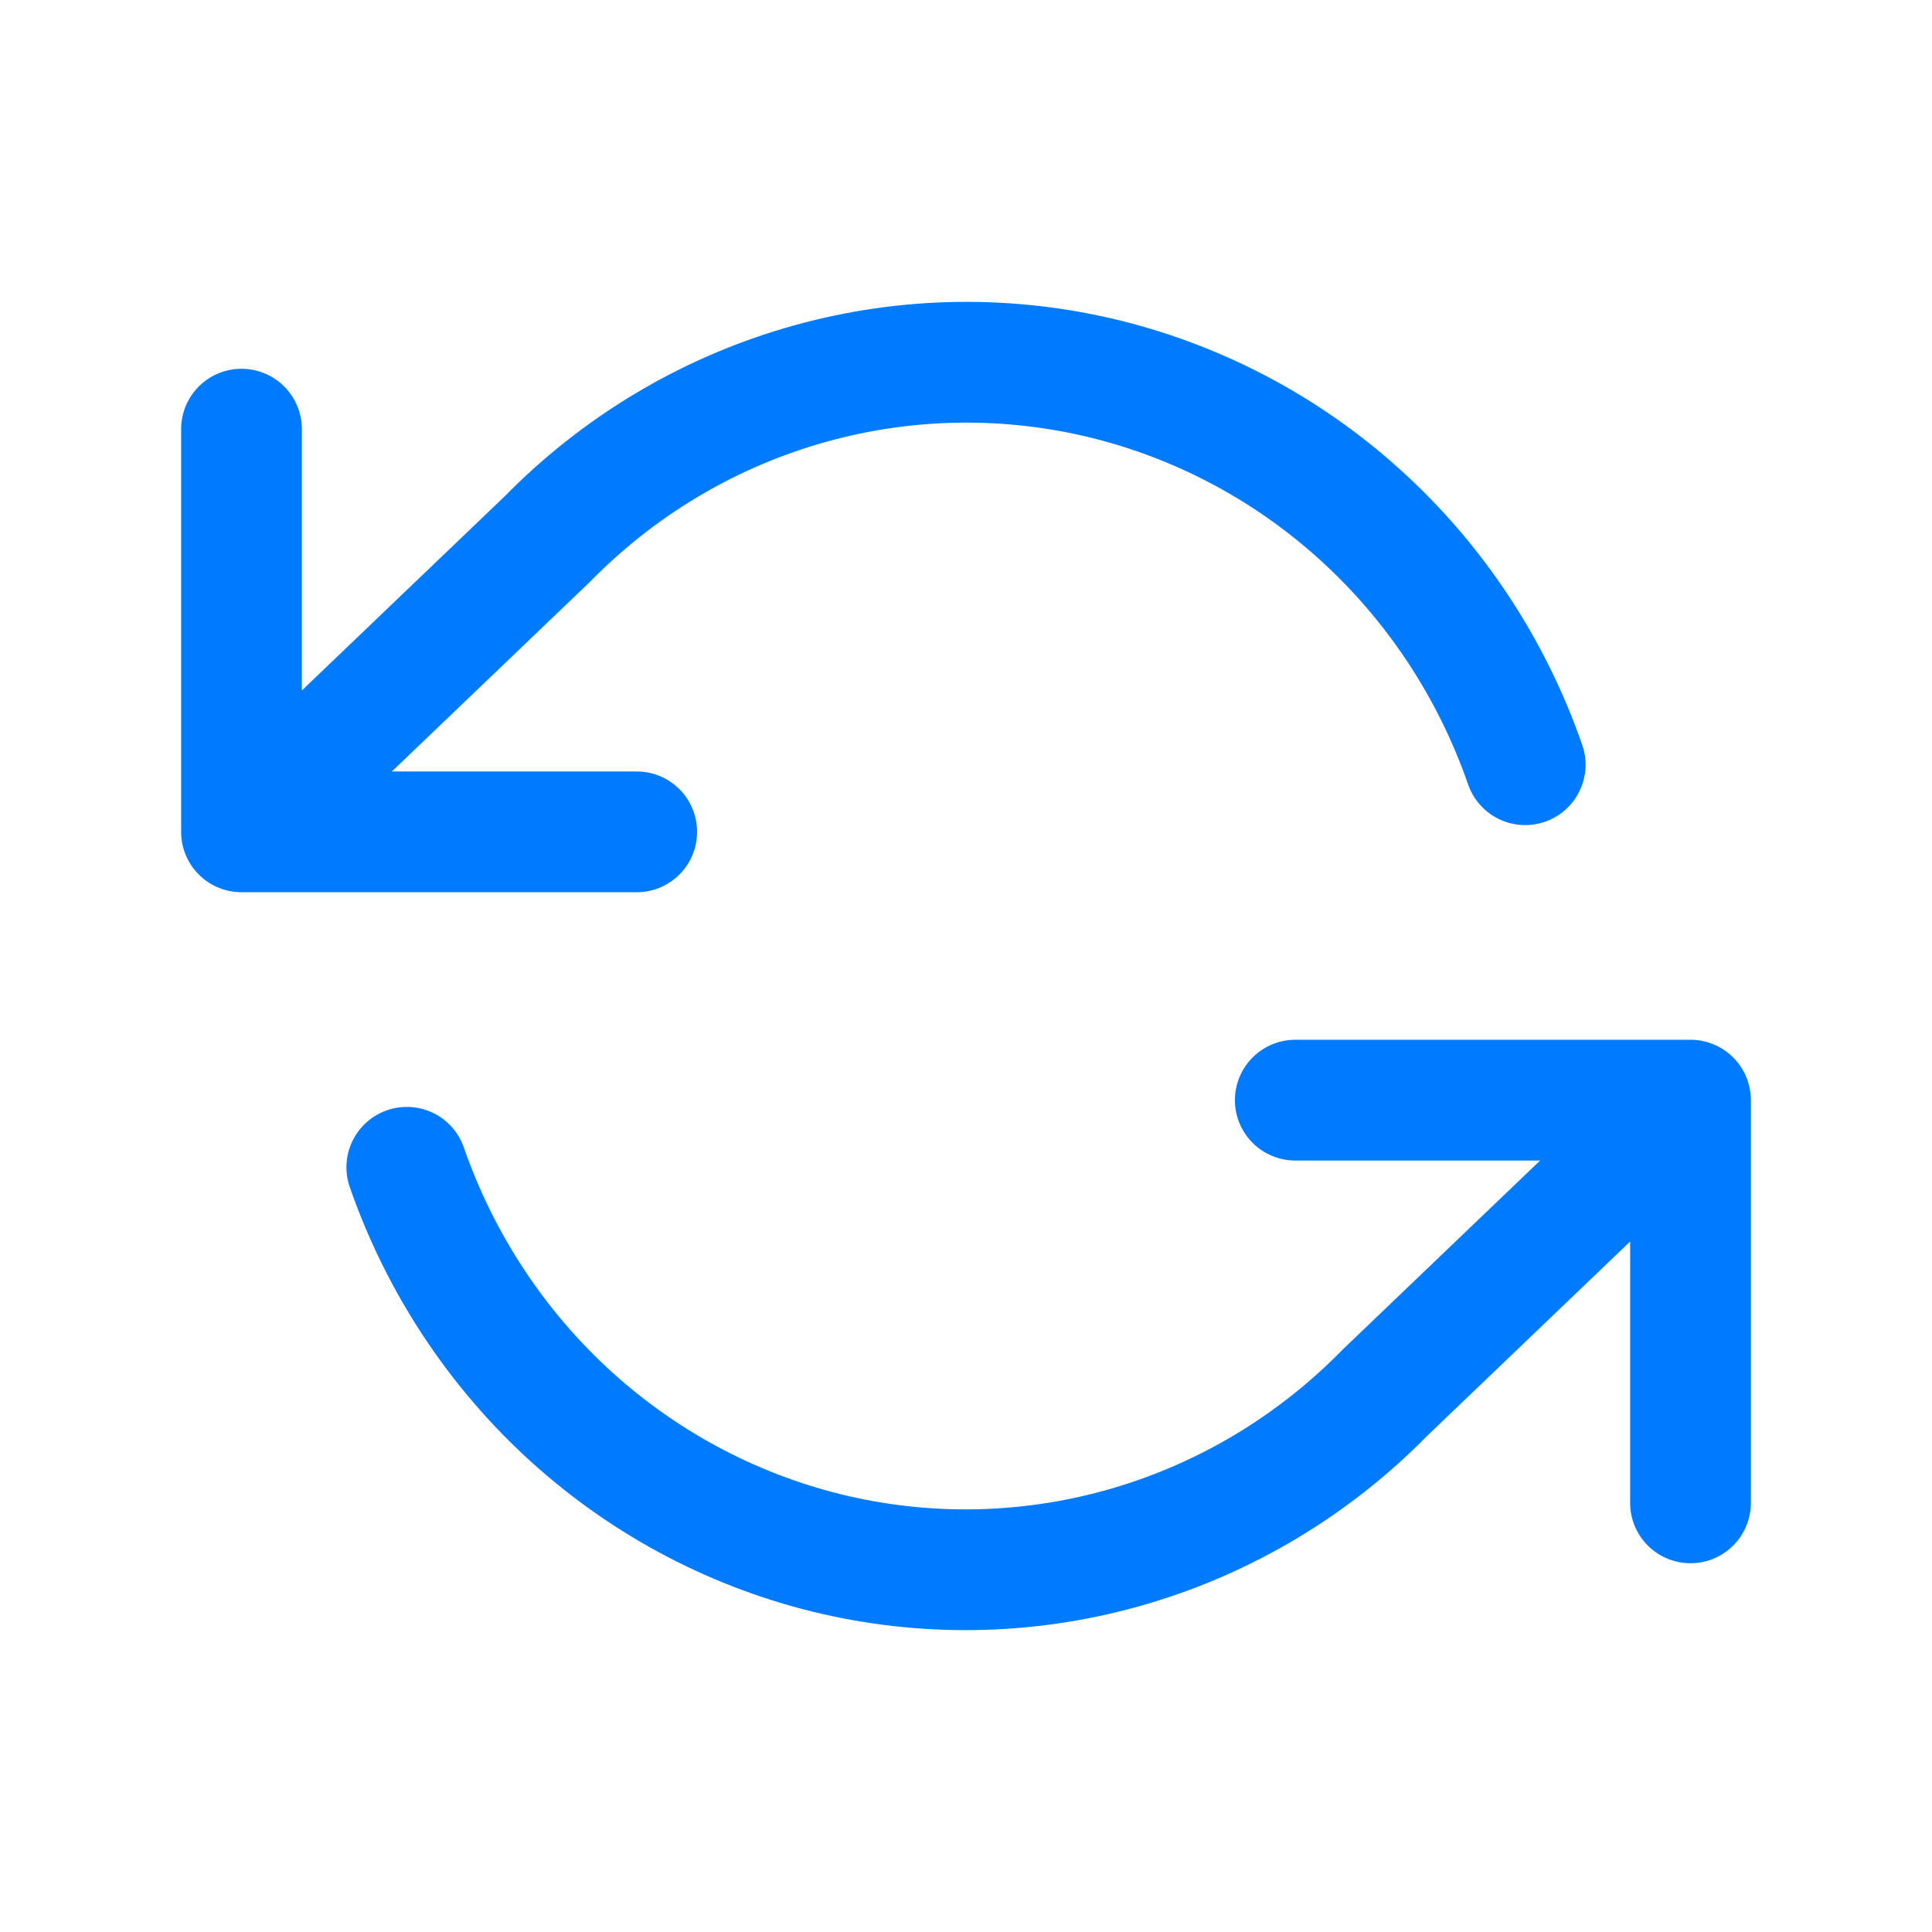
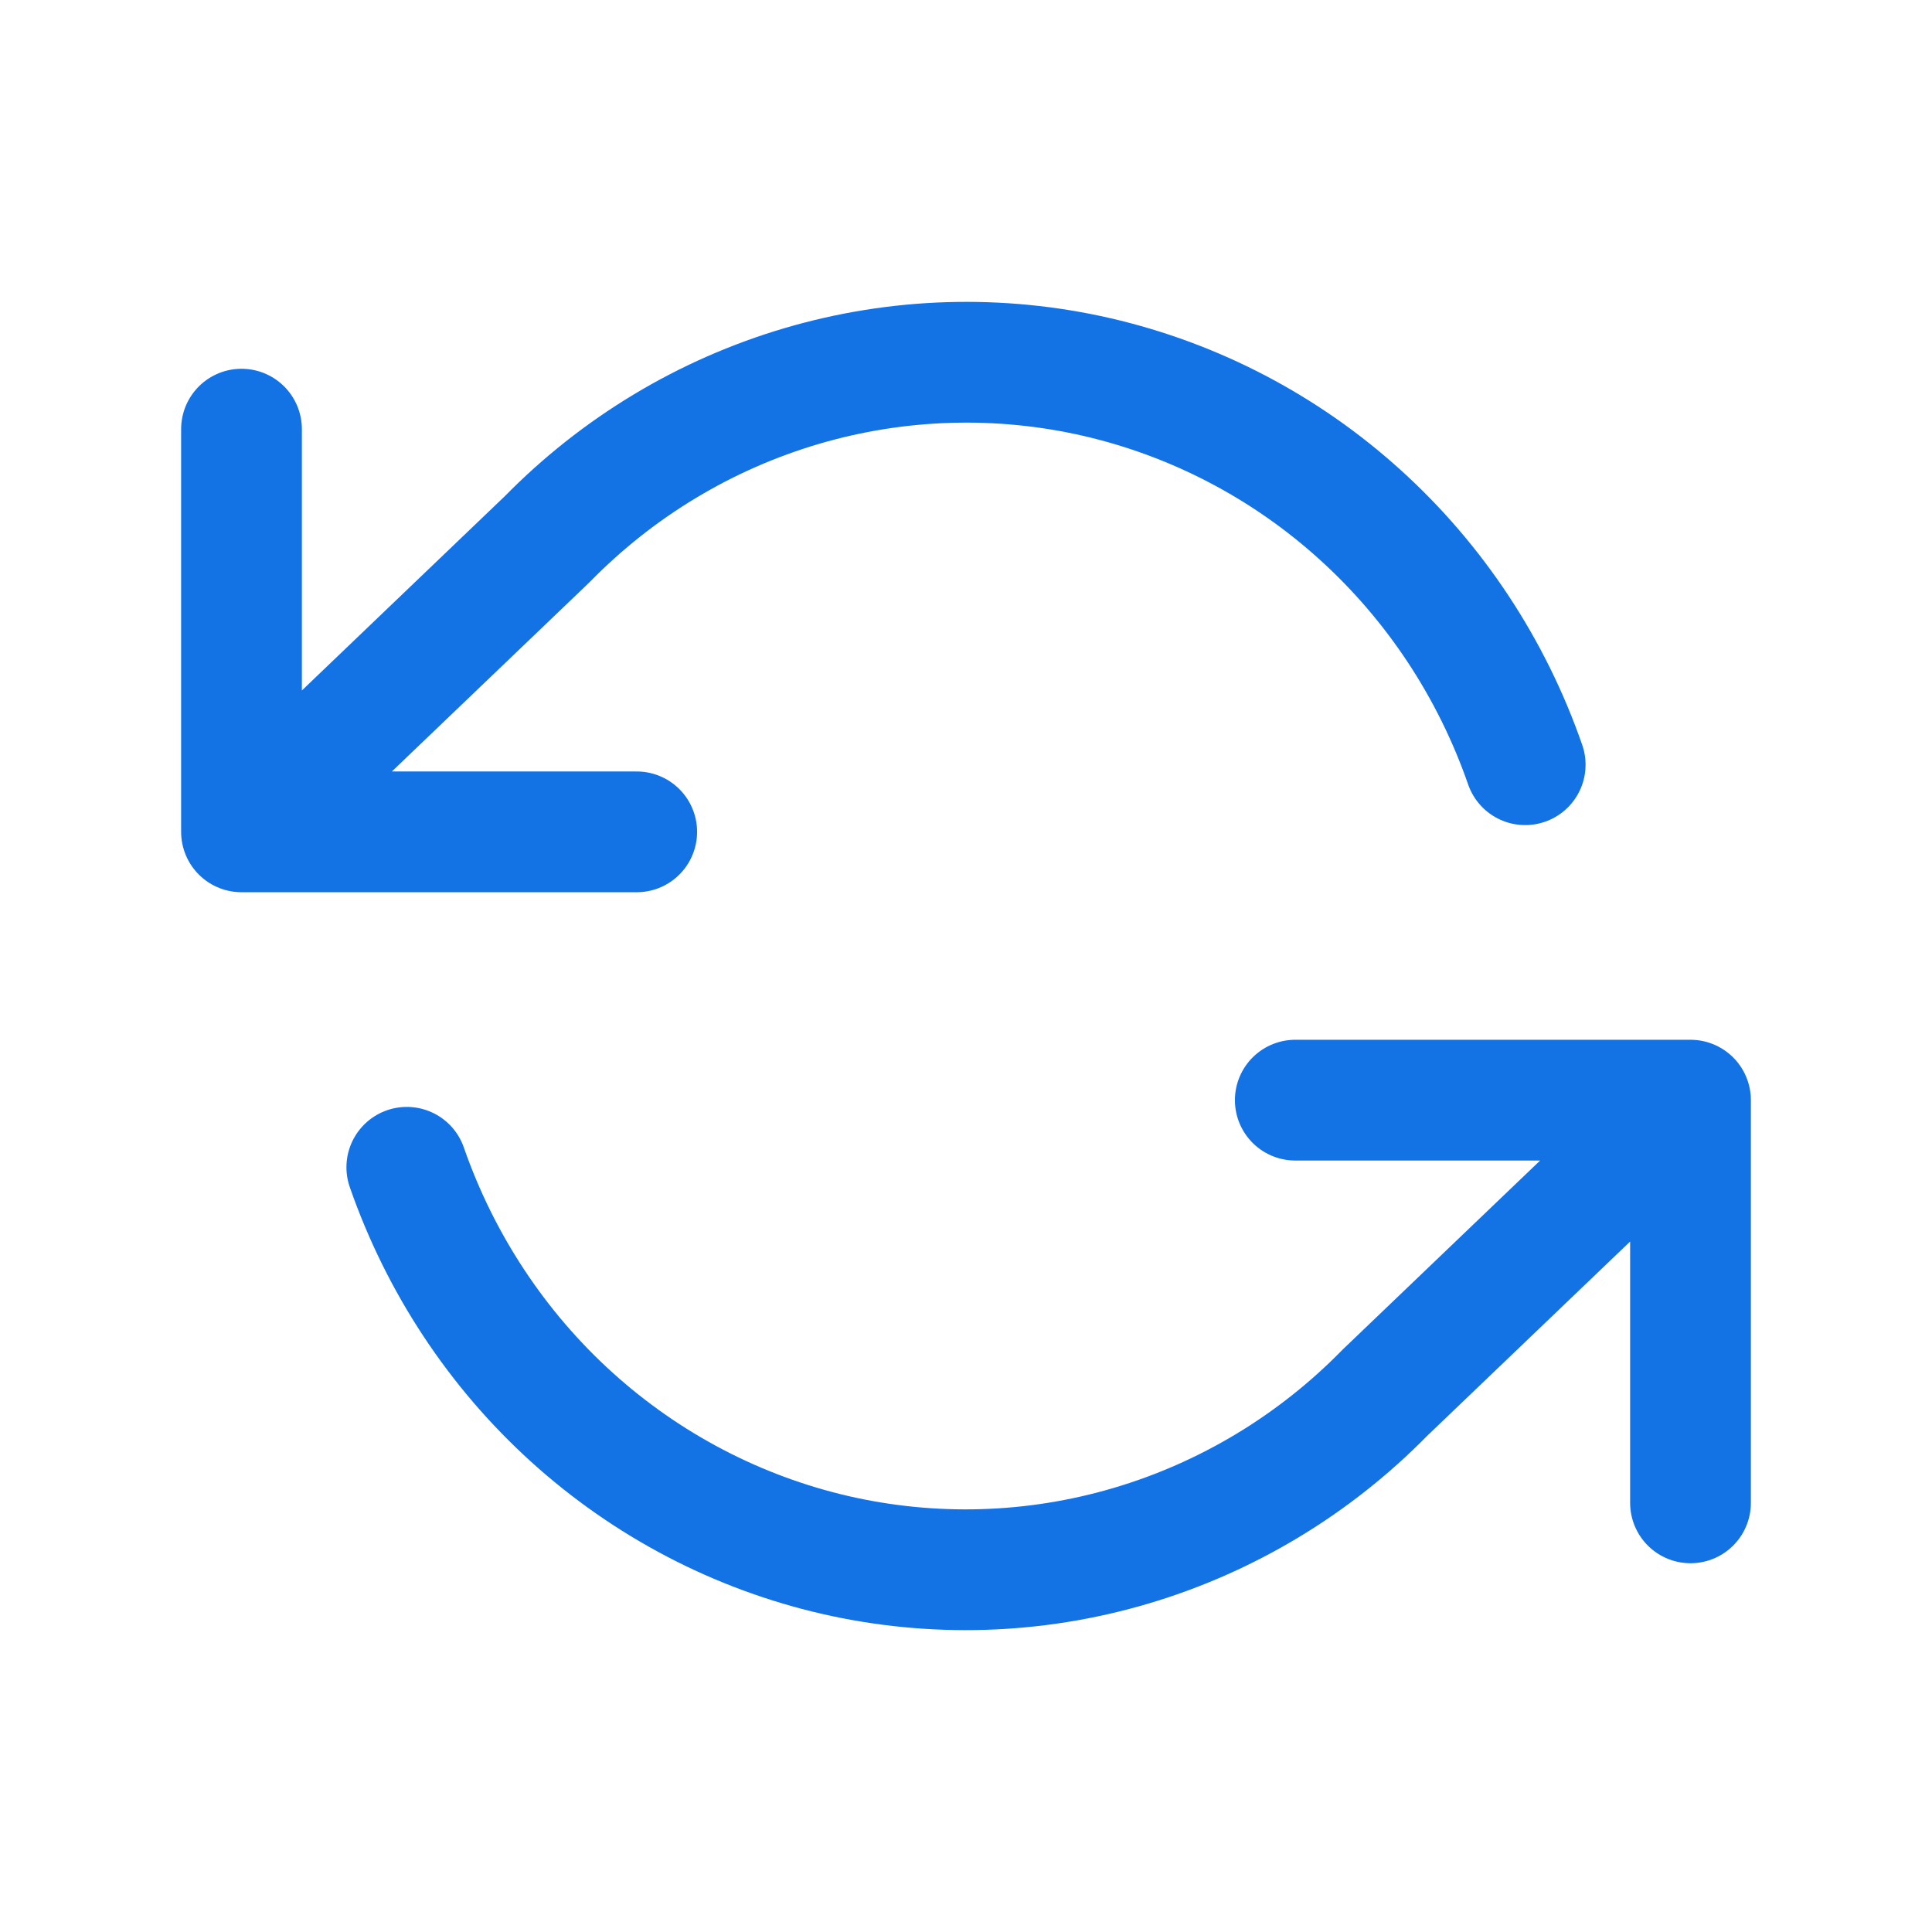
<svg xmlns="http://www.w3.org/2000/svg" width="16" height="16" viewBox="0 0 16 16" fill="none">
-   <path d="M2 3.554V6.889M2 6.889H5.273M2 6.889L4.531 4.466C5.117 3.868 5.842 3.432 6.639 3.197C7.436 2.962 8.278 2.937 9.086 3.123C9.895 3.31 10.645 3.702 11.264 4.263C11.884 4.824 12.354 5.536 12.631 6.333M14 12.446V9.111M14 9.111H10.727M14 9.111L11.469 11.534C10.883 12.132 10.158 12.568 9.361 12.803C8.564 13.038 7.722 13.063 6.914 12.877C6.105 12.69 5.356 12.298 4.736 11.737C4.116 11.176 3.646 10.463 3.369 9.667" stroke="#007AFF" stroke-linecap="round" stroke-linejoin="round" />
+   <path d="M2 3.554V6.889M2 6.889H5.273M2 6.889L4.531 4.466C5.117 3.868 5.842 3.432 6.639 3.197C7.436 2.962 8.278 2.937 9.086 3.123C9.895 3.31 10.645 3.702 11.264 4.263C11.884 4.824 12.354 5.536 12.631 6.333M14 12.446V9.111M14 9.111H10.727M14 9.111L11.469 11.534C10.883 12.132 10.158 12.568 9.361 12.803C8.564 13.038 7.722 13.063 6.914 12.877C6.105 12.69 5.356 12.298 4.736 11.737C4.116 11.176 3.646 10.463 3.369 9.667" stroke="#1373E4" stroke-linecap="round" stroke-linejoin="round" />
</svg>
